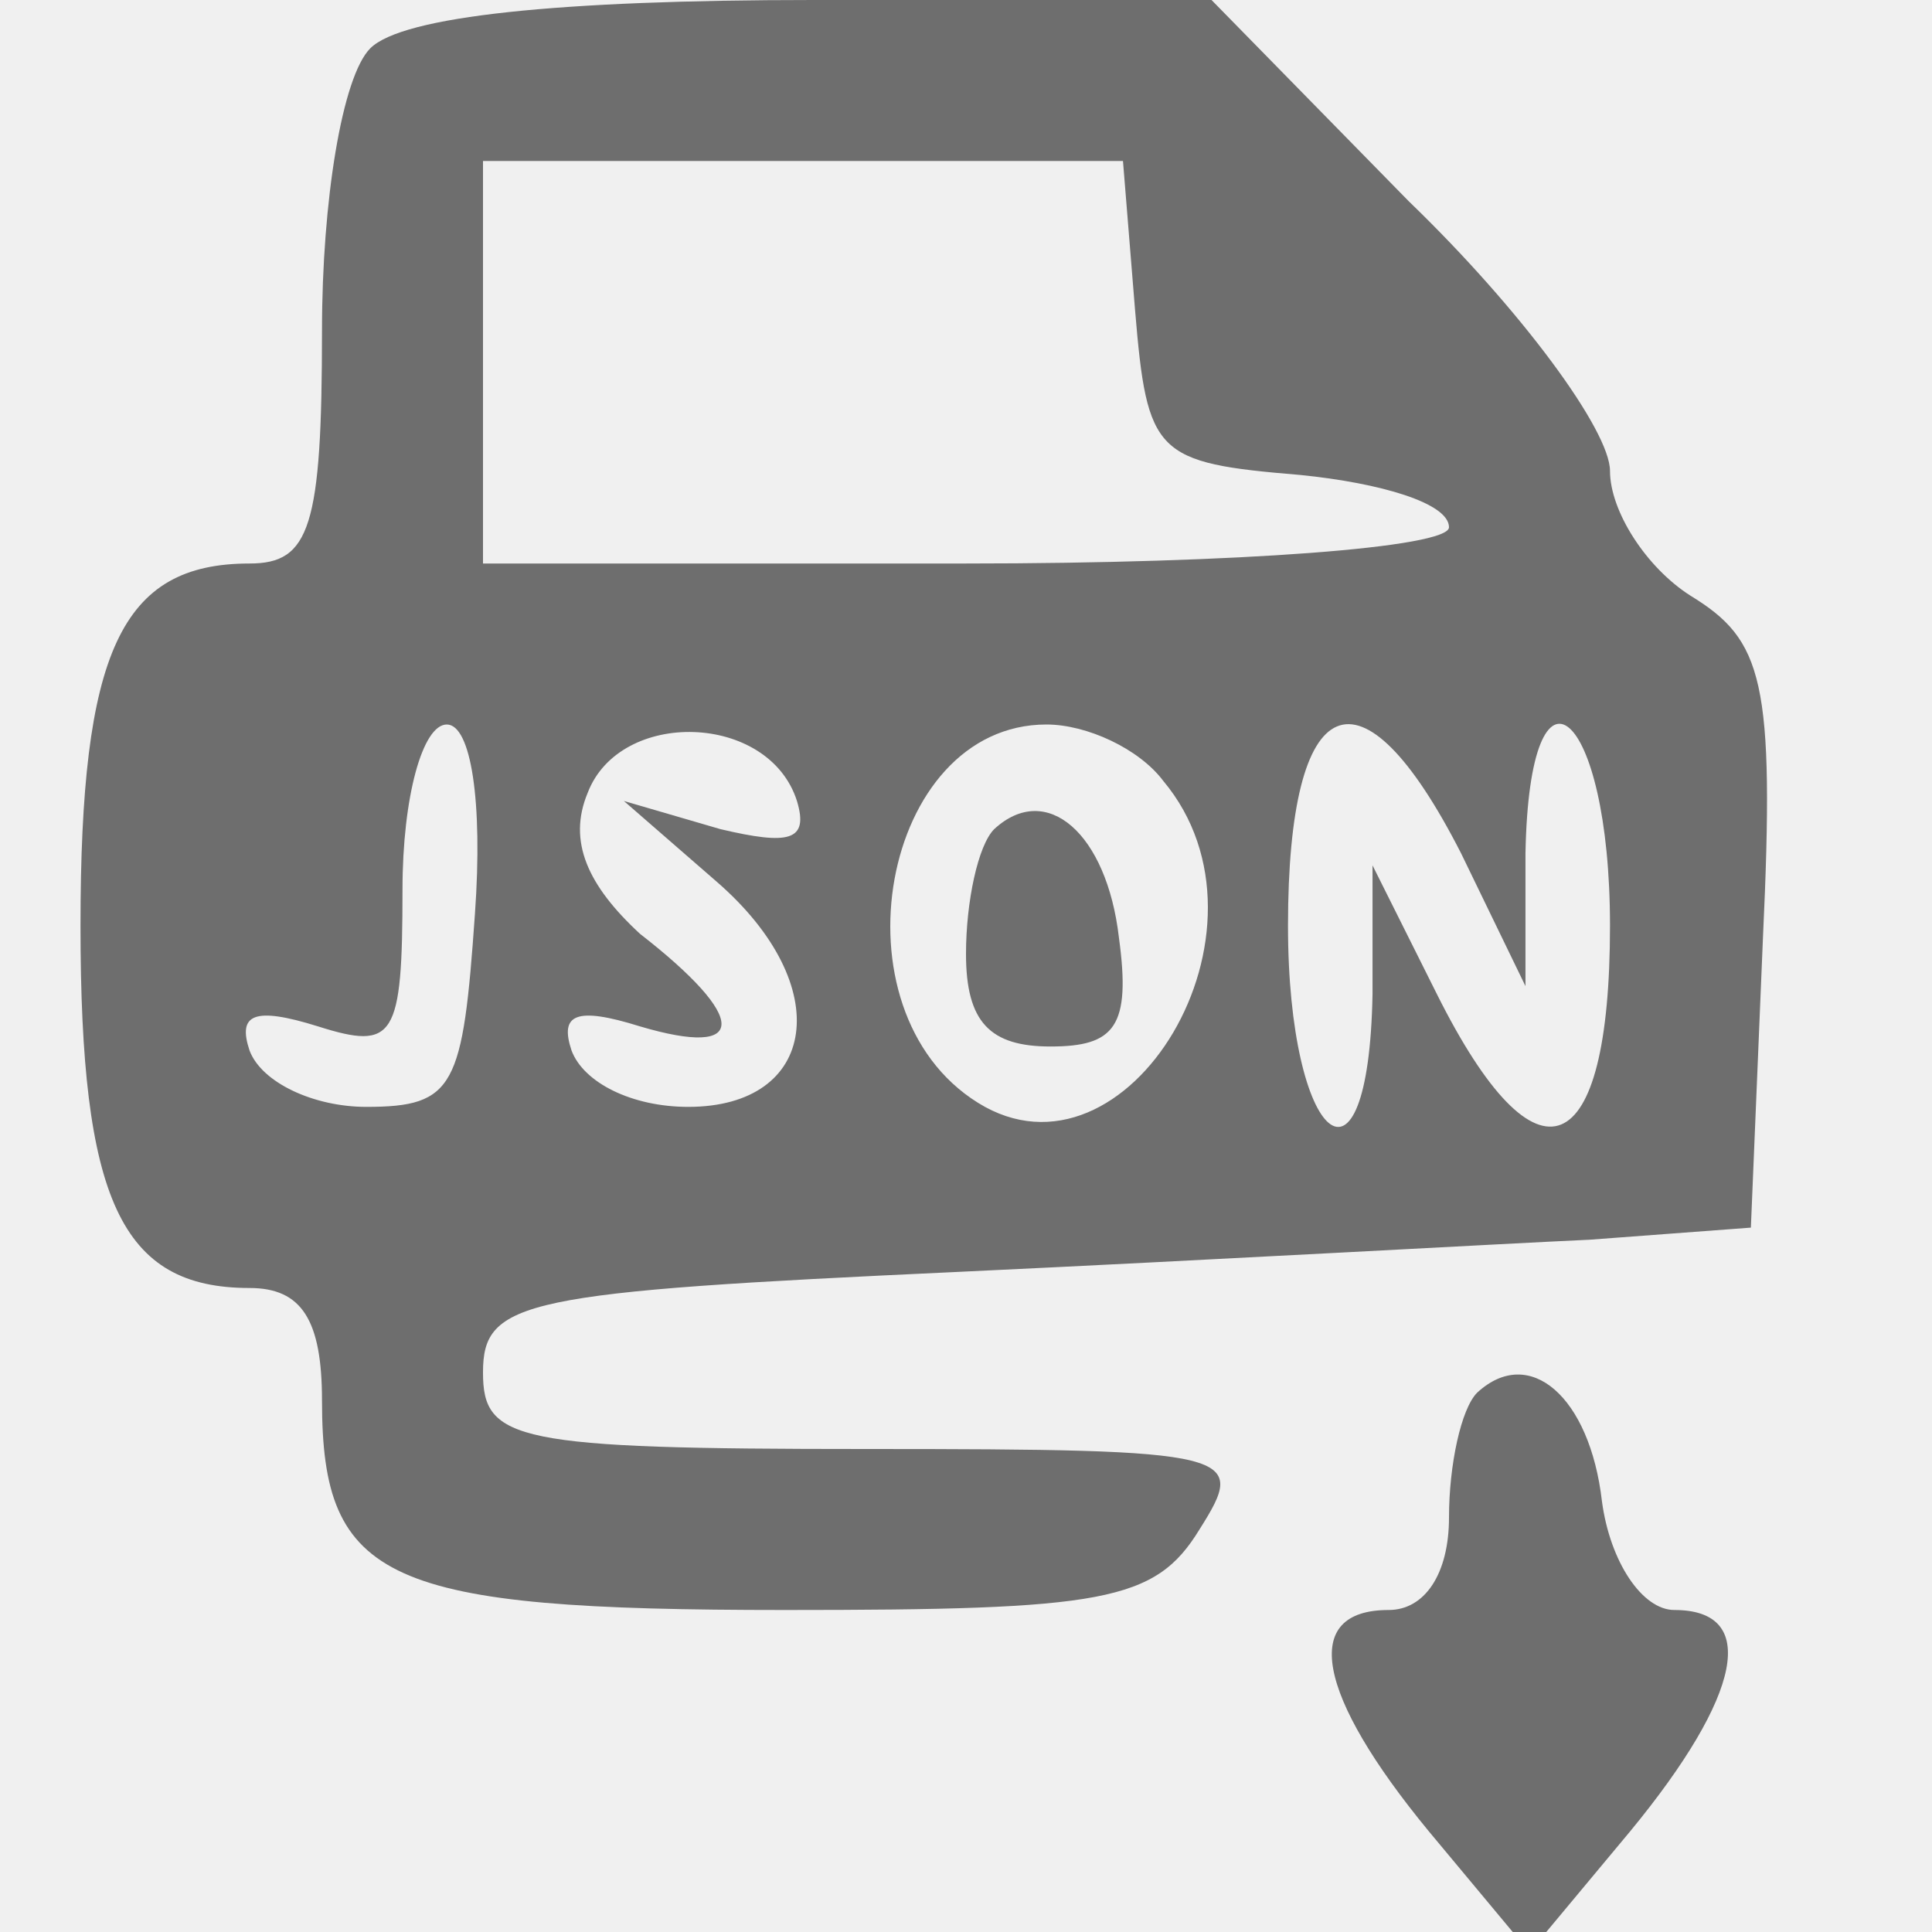
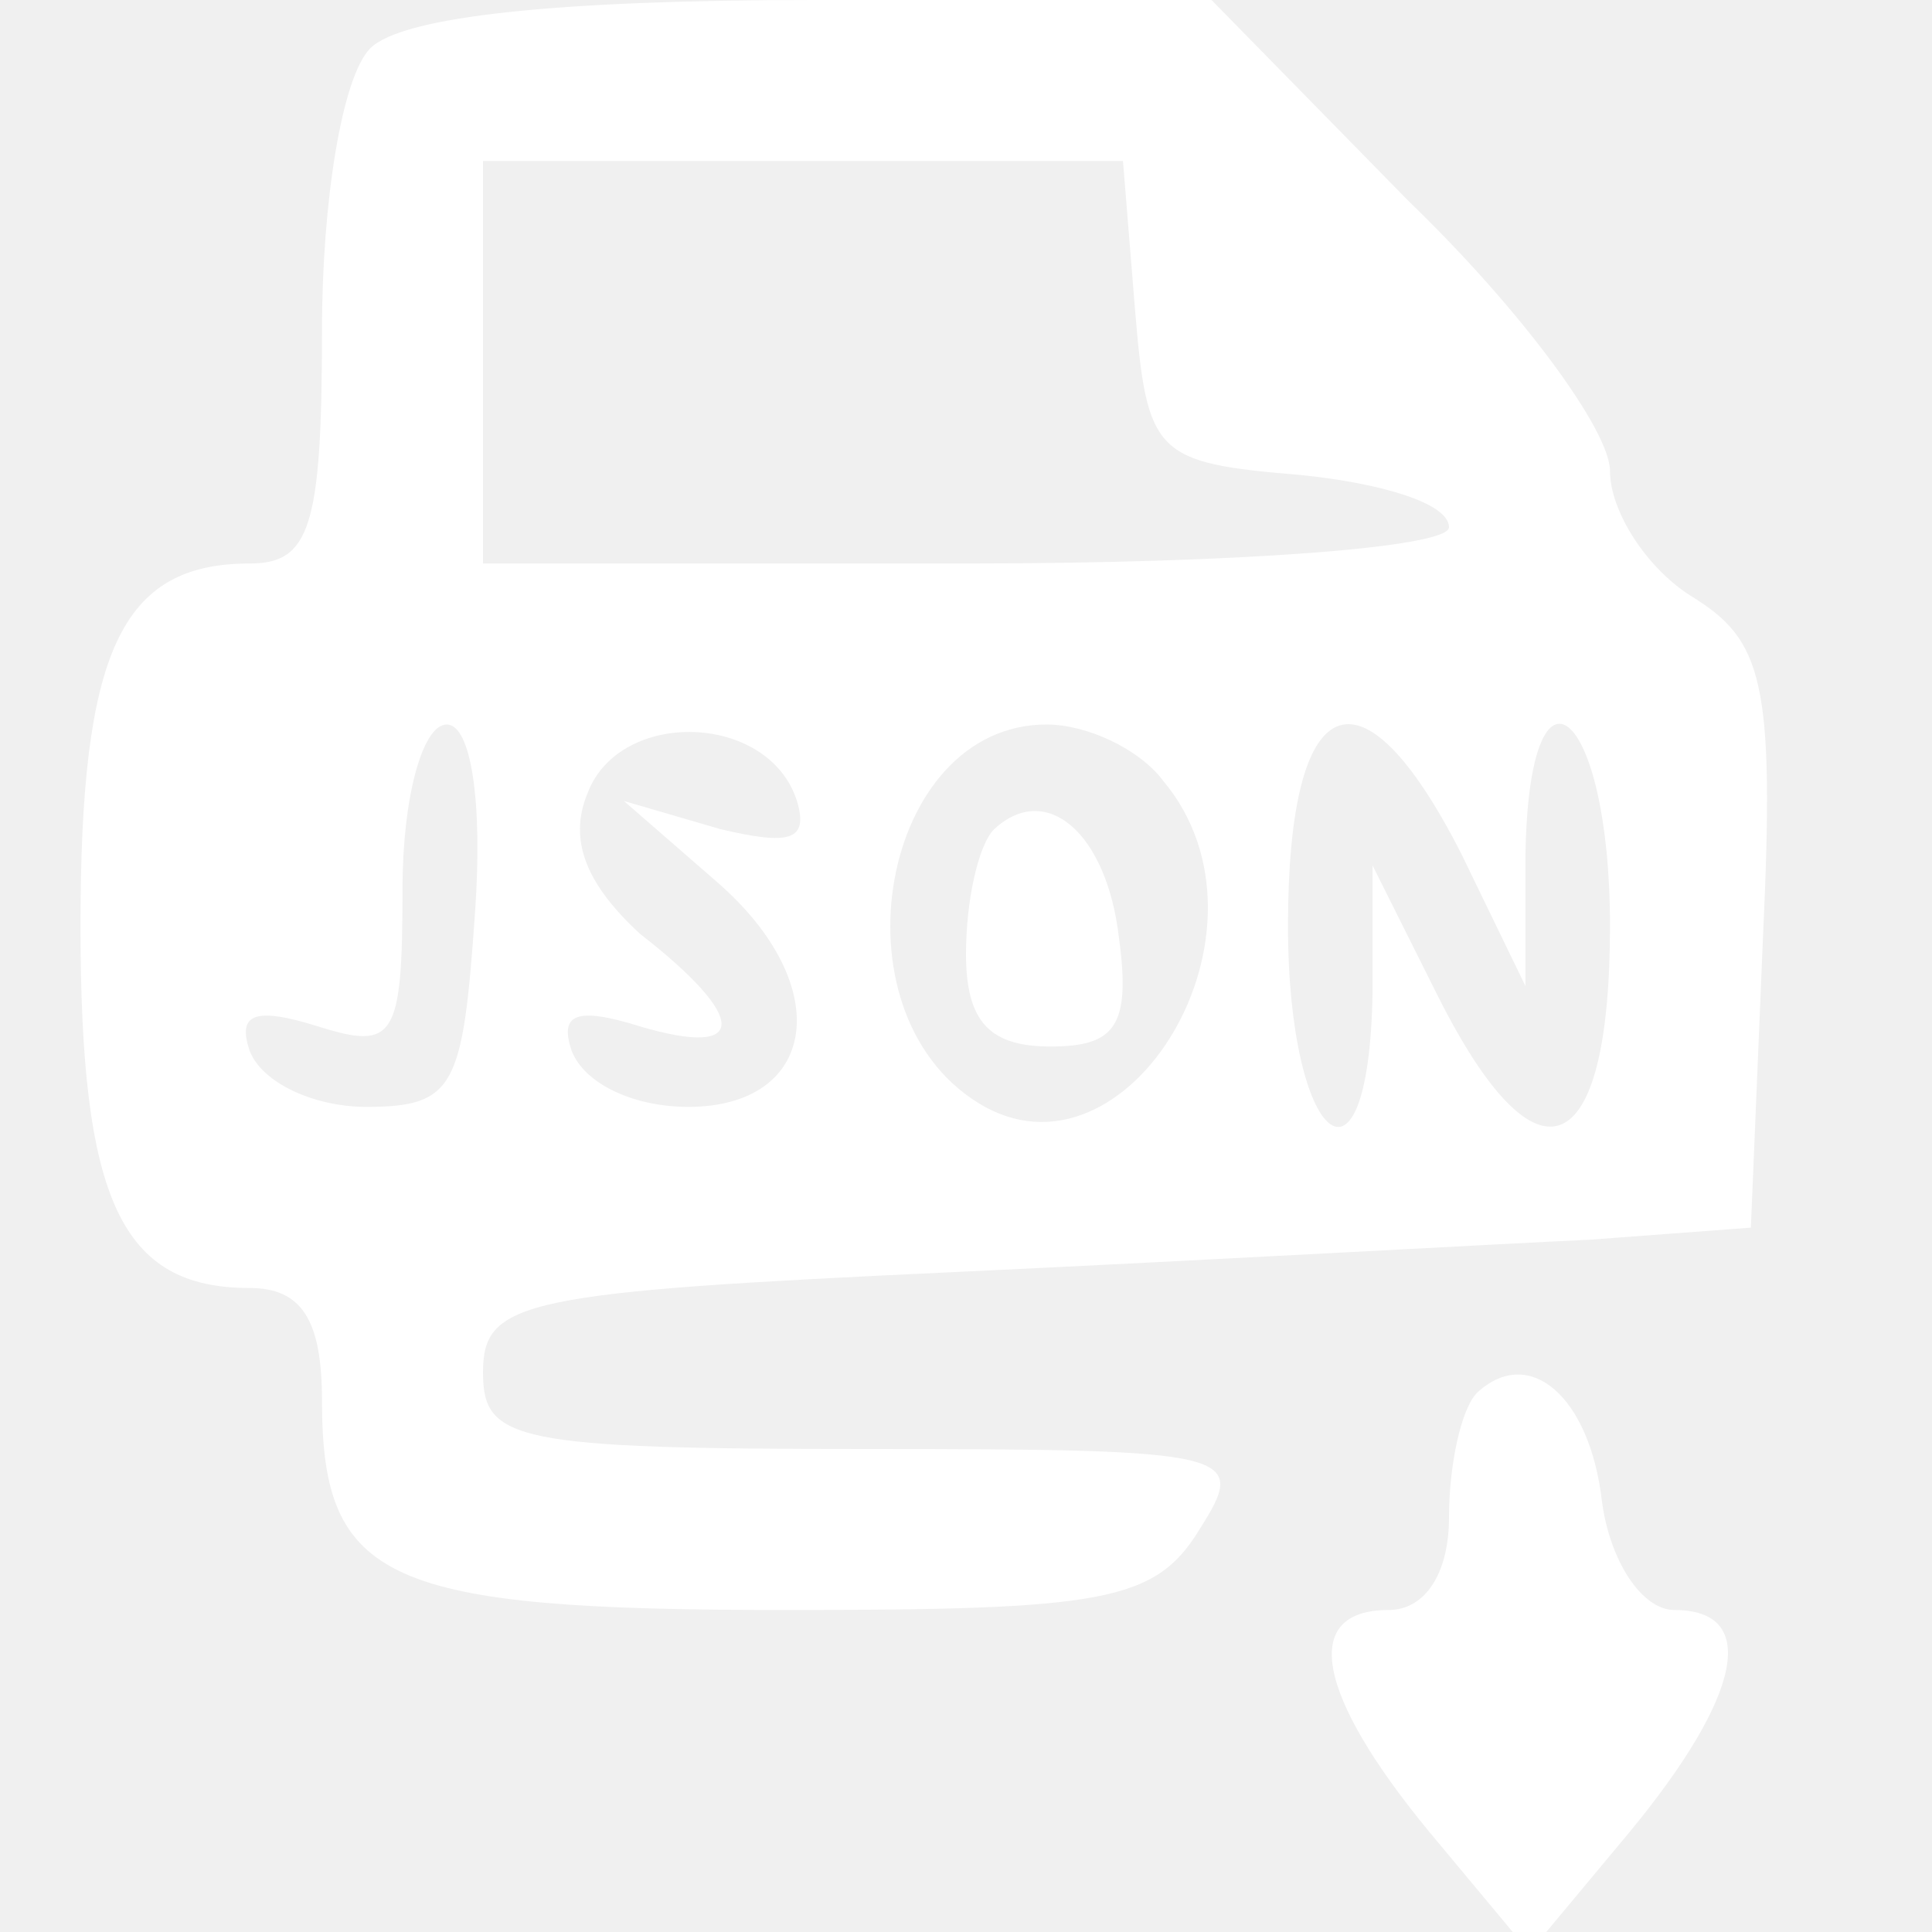
<svg xmlns="http://www.w3.org/2000/svg" version="1.0" width="48pt" height="48pt" viewBox="0 0 48 48" preserveAspectRatio="xMidYMid meet">
-   <g transform="translate(0,48) scale(0.1,-0.1)" fill="rgba(0,0,0,.54)" stroke="none">
+   <g transform="translate(0,48) scale(0.1,-0.1)" fill="#fff" stroke="none">
    <path d="M92 468 c-7 -7 -12 -38 -12 -70 0 -49 -3 -58 -18 -58 -32 0 -42 -22 -42 -90 0 -68 10 -90 42 -90 13 0 18 -8 18 -28 0 -45 16 -52 115 -52 79 0 92 2 103 20 12 19 10 20 -83 20 -87 0 -95 2 -95 19 0 18 10 20 118 25 64 3 135 7 157 8 l40 3 3 72 c3 64 0 74 -18 85 -11 7 -20 21 -20 31 0 10 -22 40 -50 67 l-49 50 -99 0 c-63 0 -102 -4 -110 -12z m190 -65 c3 -36 5 -38 41 -41 20 -2 37 -7 37 -13 0 -5 -52 -9 -120 -9 l-120 0 0 50 0 50 79 0 80 0 3 -37z m-164 -150 c-3 -43 -5 -48 -27 -48 -13 0 -26 6 -29 14 -3 9 1 11 17 6 19 -6 21 -3 21 34 0 23 5 41 11 41 6 0 9 -19 7 -47z m80 28 c3 -10 -2 -11 -19 -7 l-24 7 23 -20 c30 -26 25 -56 -7 -56 -14 0 -26 6 -29 14 -3 9 1 11 17 6 27 -8 27 2 0 23 -13 12 -18 23 -13 35 8 21 45 20 52 -2z m91 5 c31 -37 -9 -103 -46 -80 -37 23 -24 94 17 94 10 0 23 -6 29 -14z m74 -18 l16 -33 0 33 c1 53 21 36 21 -18 0 -59 -18 -67 -43 -17 l-16 32 0 -32 c-1 -54 -21 -37 -21 17 0 59 18 67 43 18z" />
    <path d="M247 274 c-4 -4 -7 -18 -7 -31 0 -17 6 -23 21 -23 16 0 20 5 17 27 -3 26 -18 39 -31 27z" />
    <path d="M367 134 c-4 -4 -7 -18 -7 -31 0 -14 -6 -23 -15 -23 -22 0 -18 -21 10 -55 l25 -30 25 30 c28 34 32 55 11 55 -8 0 -16 12 -18 27 -3 26 -18 39 -31 27z" />
  </g>
</svg>
